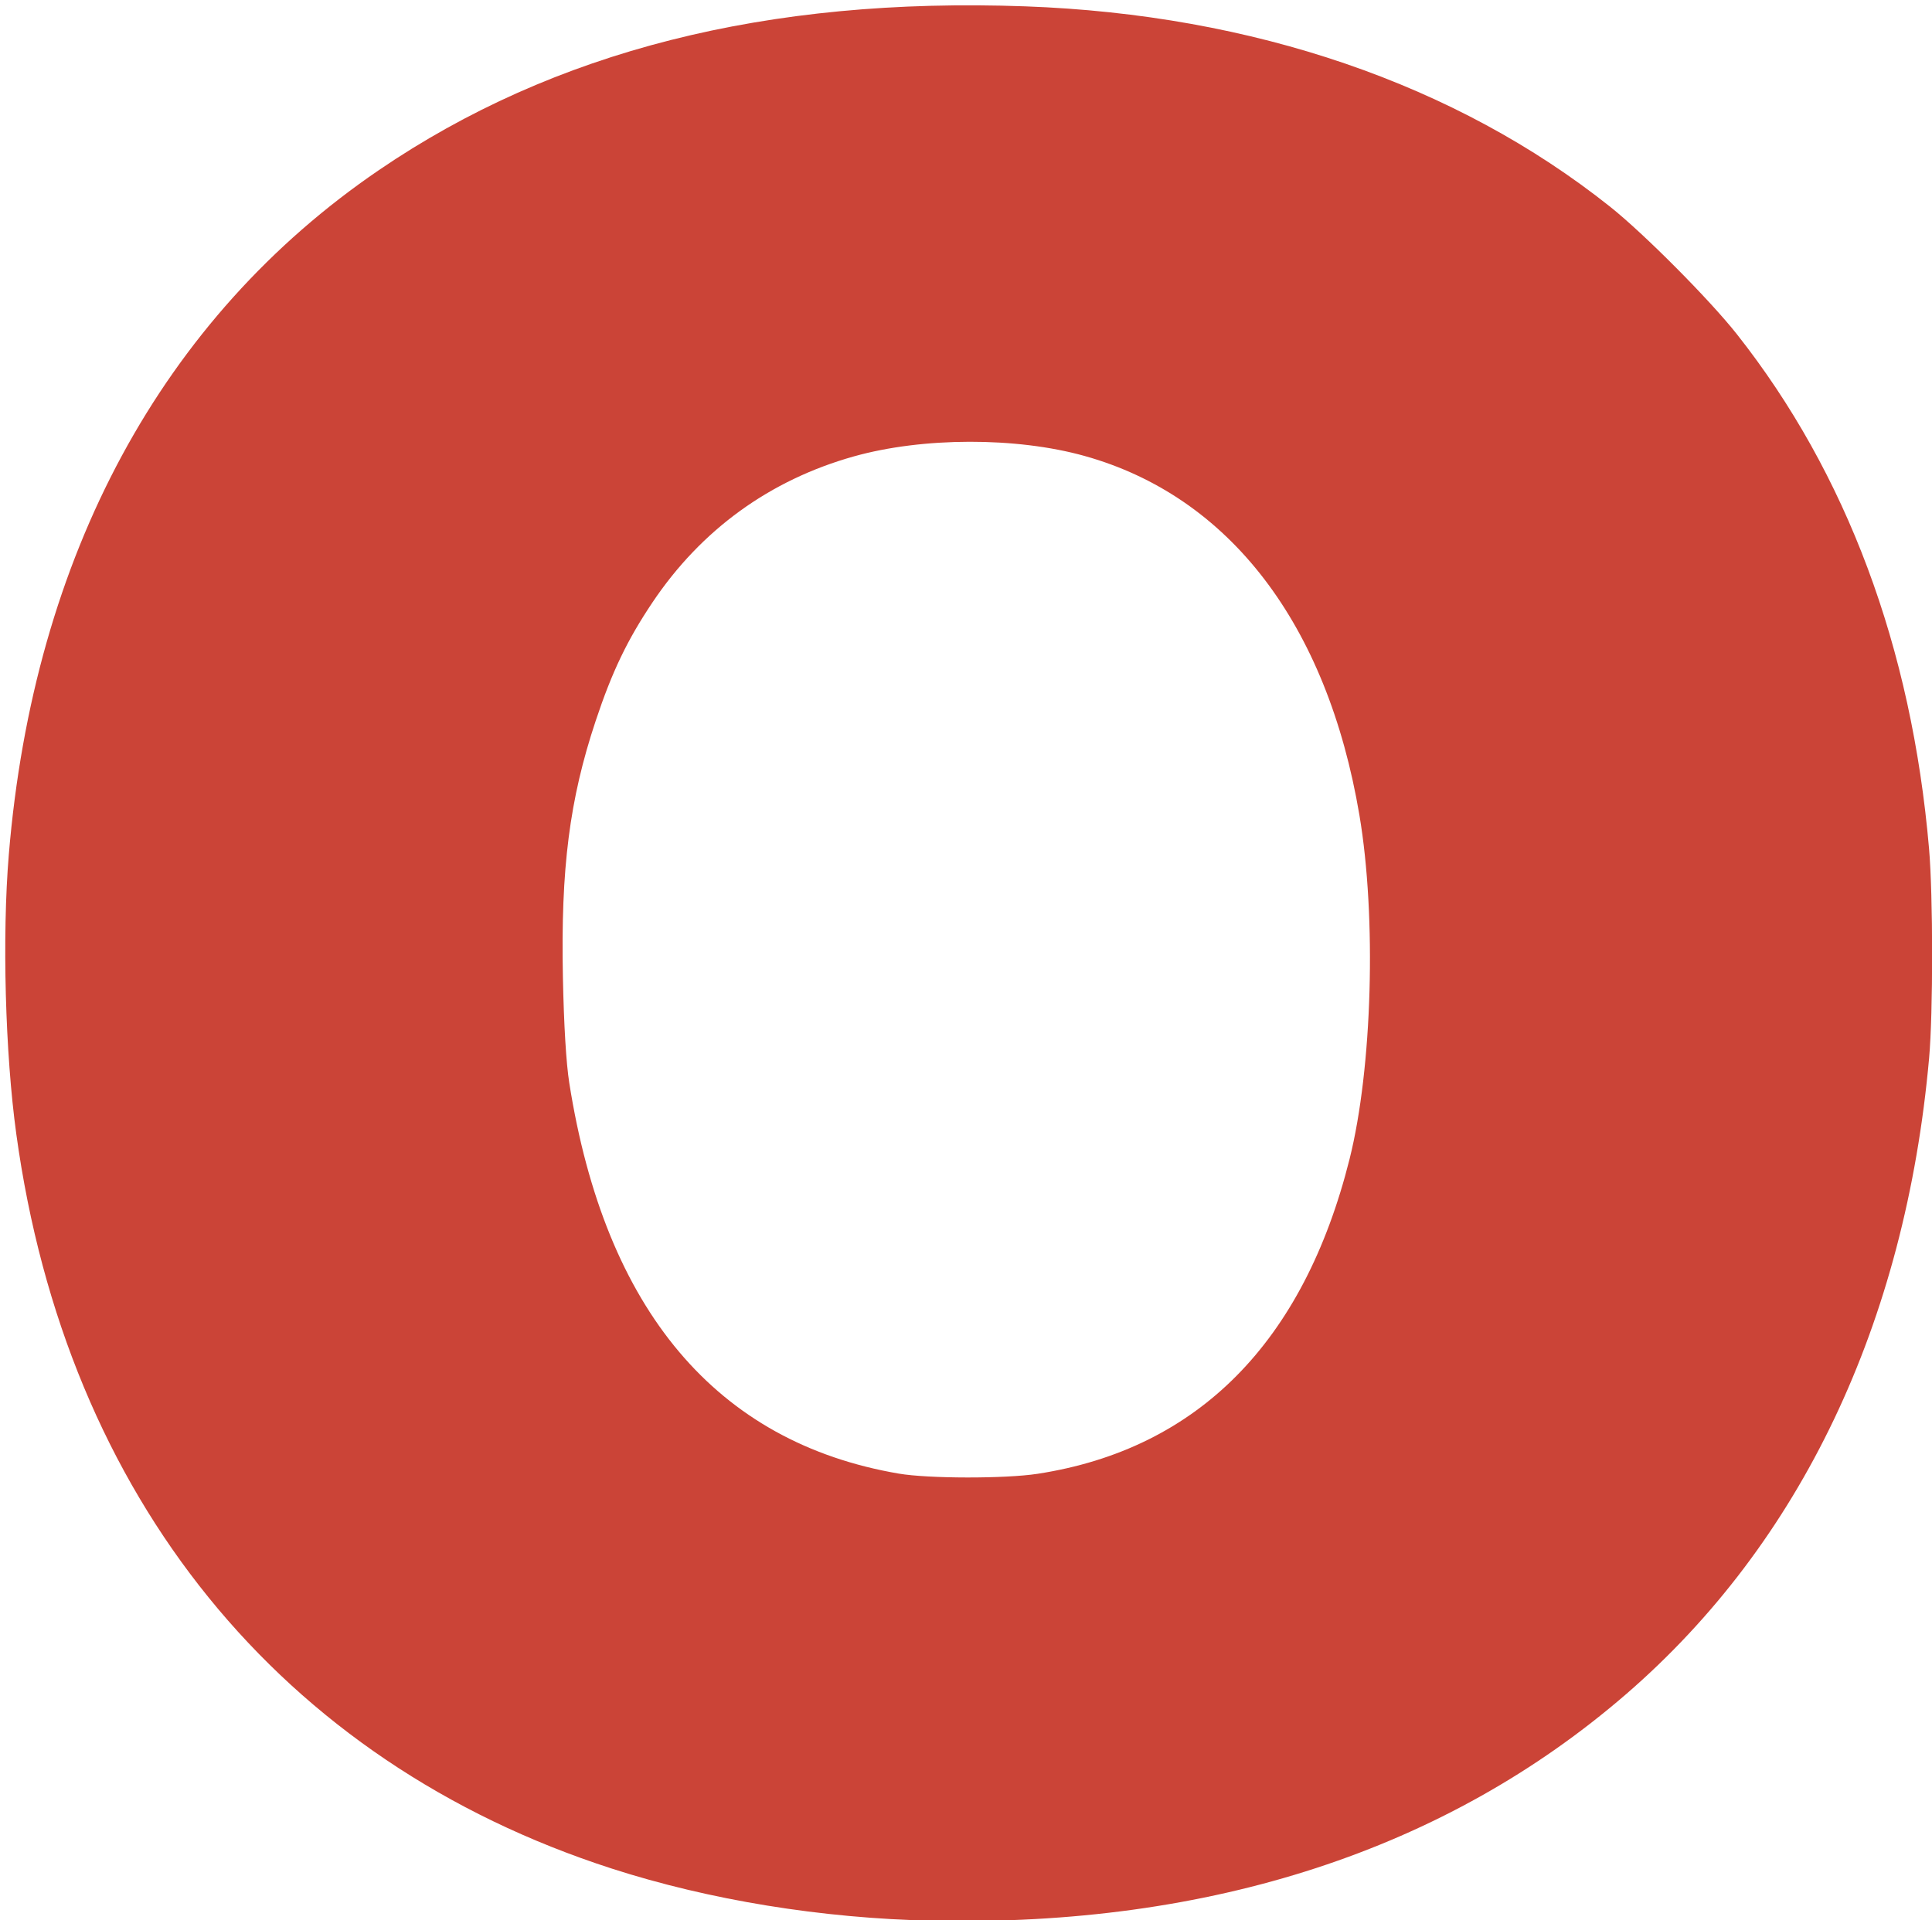
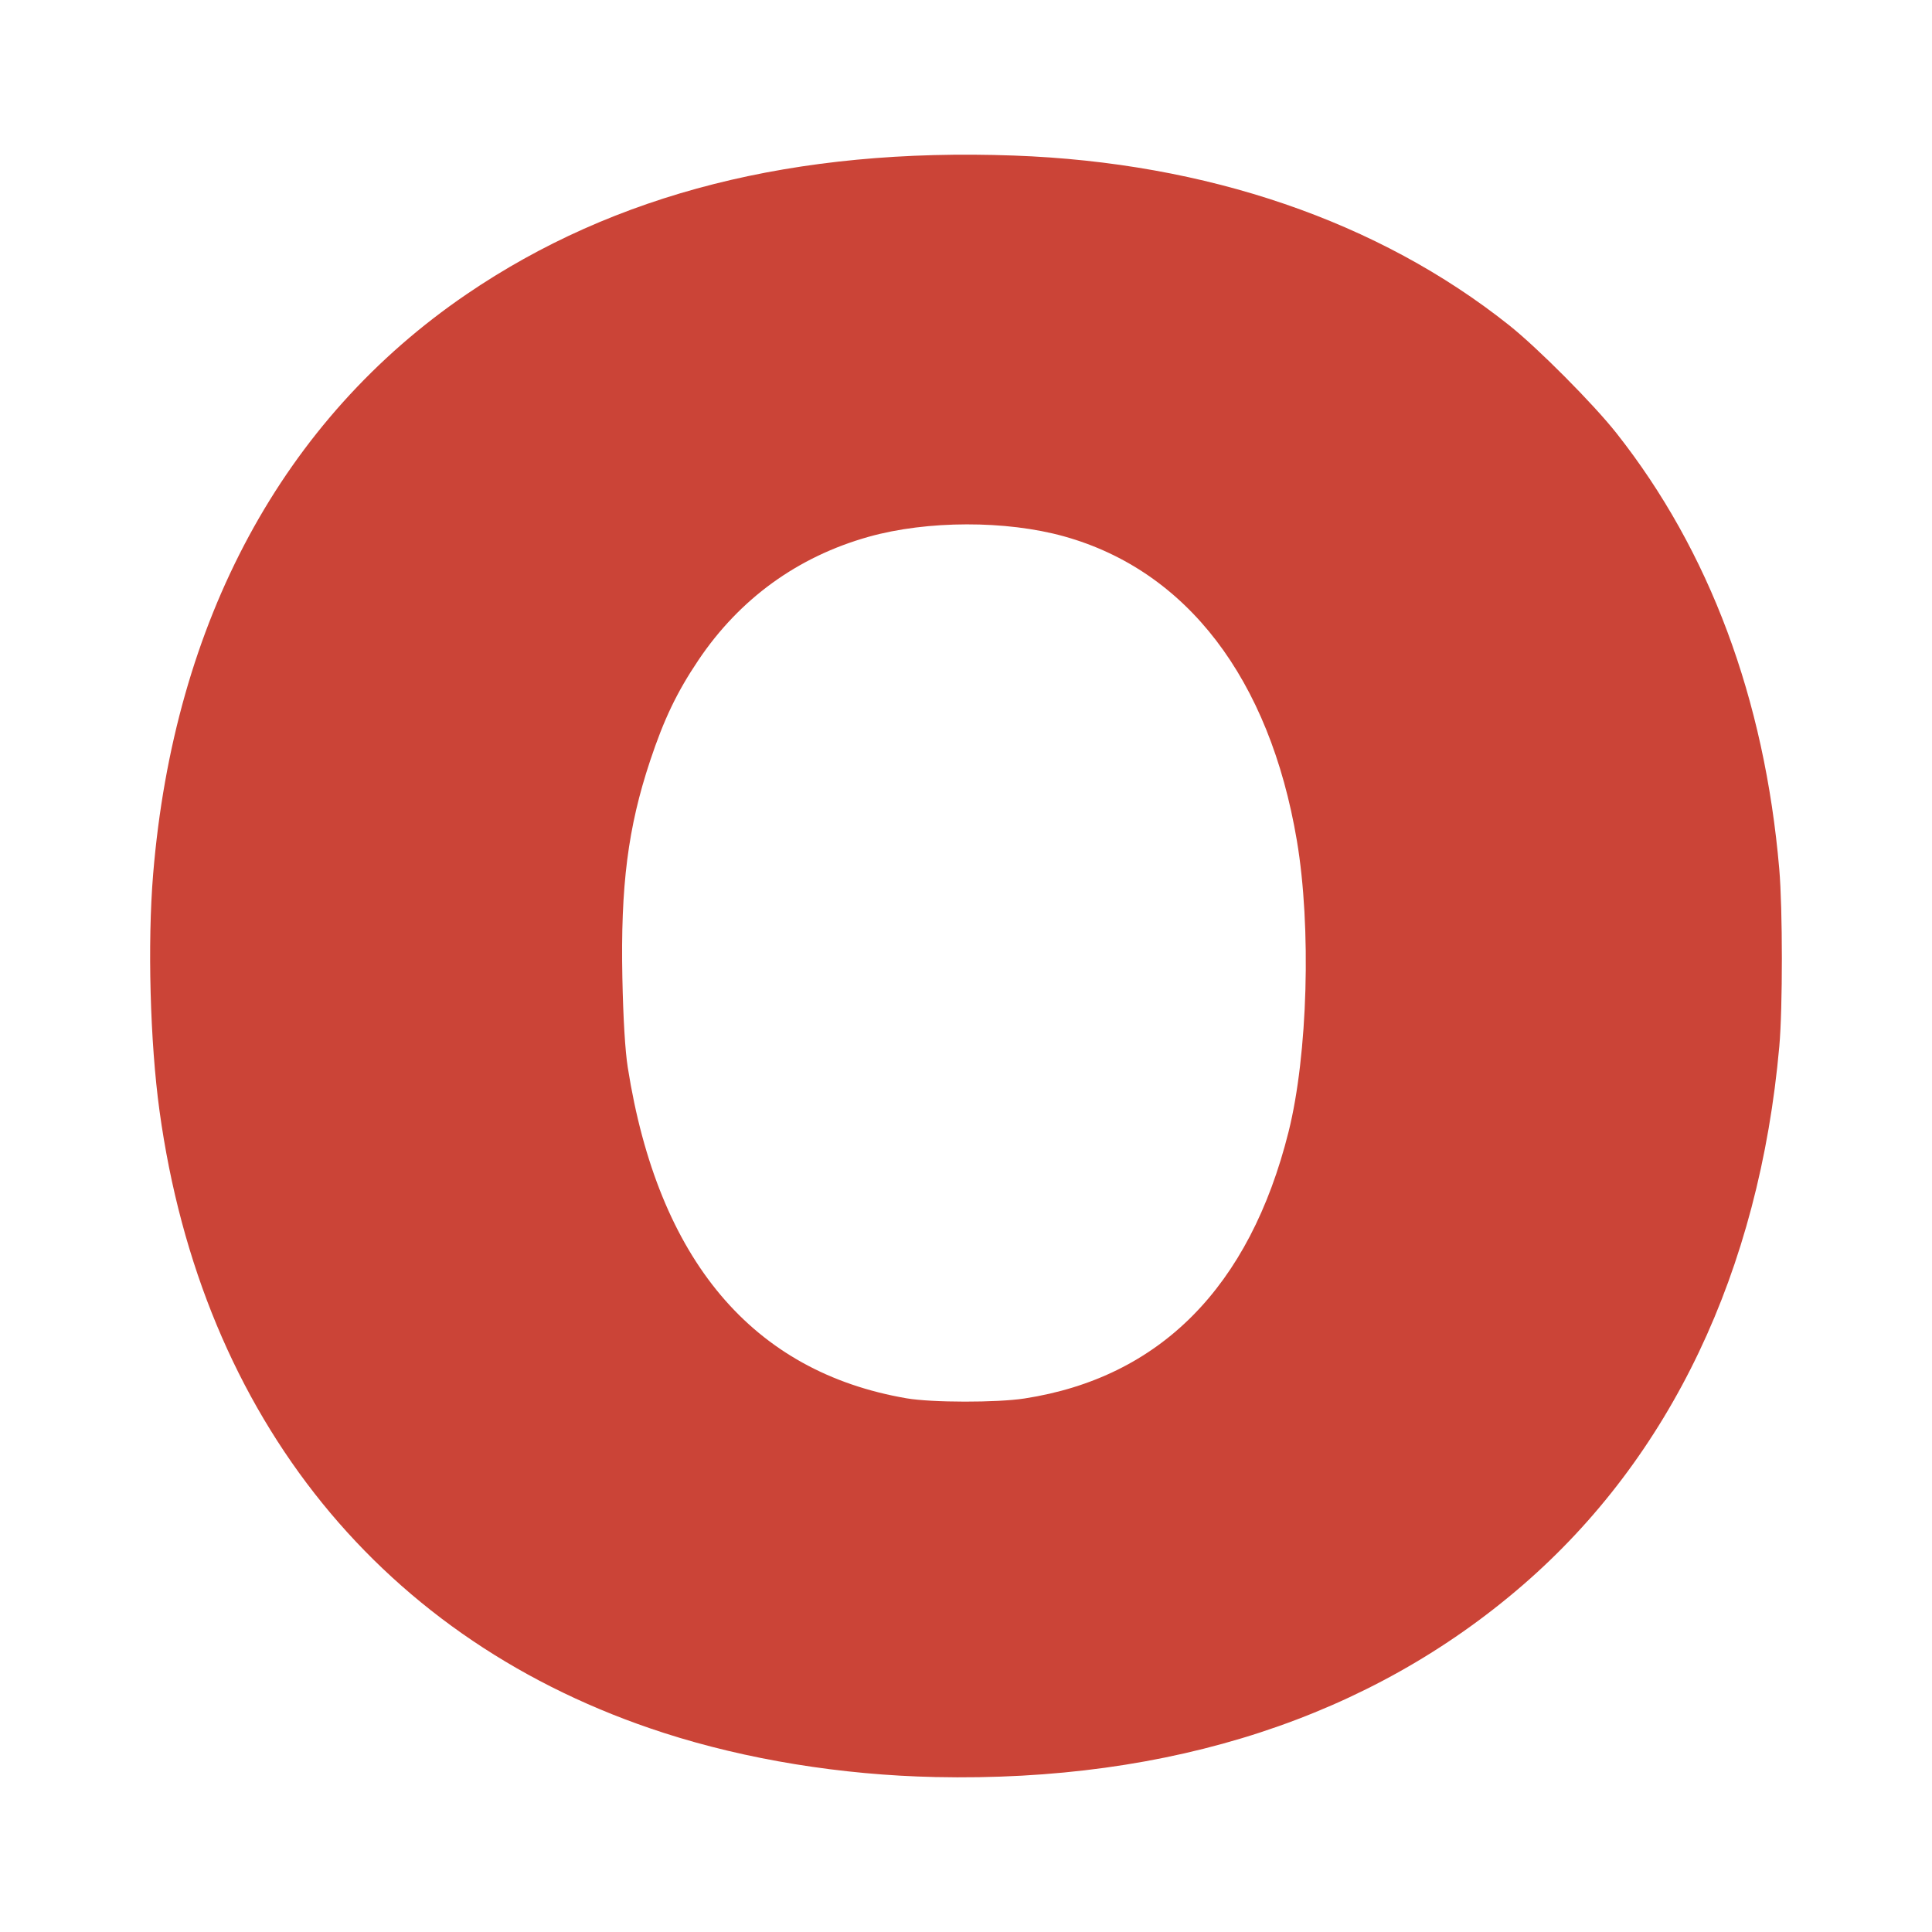
- <svg xmlns="http://www.w3.org/2000/svg" id="svg64" version="1.1" width="660" height="656">
+ <svg xmlns="http://www.w3.org/2000/svg" id="svg64" version="1.1" width="200" height="200">
  <defs id="defs68" />
-   <path style="fill:#cb4437;fill-opacity:1" d="M 318.5,656.285 C 280.665,655.473 242.357,649.242 209,638.473 95.866,601.952 22.635,511.606 5.57,387.5 1.766,359.838 0.696,319.918 3.01,292 11.476,189.851 55.443,108.542 129.5,58.08 189.173,17.419 262.023,-1.032 350.25,2.169 428.122,4.994 497.303,28.696 550,70.604 c 11.565,9.197 34.027,31.785 43.342,43.584 37.488,47.485 59.728,107.042 65.653,175.811 1.387,16.101 1.398,56.068 0.02,71.5 -8.098,90.663 -43.869,165.778 -103.514,217.371 -61.495,53.193 -141.897,79.455 -237,77.414 z m 36,-152.711 C 409.206,495.129 445.349,458.641 461.035,396.022 468.81,364.987 470.285,313.37 464.394,278.5 453.365,213.212 420.01,169.622 370.5,155.793 c -23.33,-6.516 -55.259,-6.455 -78.8,0.151 -28.692,8.051 -52.117,25.029 -68.774,49.844 -8.647,12.883 -13.843,23.719 -19.439,40.539 -8.942,26.878 -11.949,50.436 -11.19,87.672 0.333,16.306 1.116,29.286 2.172,36 12.226,77.691 50.289,122.85 112.531,133.51 10.167,1.741 36.408,1.777 47.5,0.064 z" id="path74" />
+   <path style="fill:#cb4437;fill-opacity:1" d="M 96.813,183.959 C 87.104,183.751 77.274,182.152 68.714,179.388 39.682,170.016 20.89,146.832 16.511,114.985 15.535,107.887 15.26,97.642 15.854,90.478 18.026,64.265 29.309,43.4 48.313,30.451 63.626,20.017 82.32,15.282 104.961,16.103 c 19.983,0.725 37.736,6.807 51.259,17.562 2.968,2.36 8.732,8.157 11.122,11.184 9.62,12.185 15.327,27.468 16.847,45.116 0.356,4.132 0.359,14.388 0.005,18.348 -2.078,23.265 -11.257,42.541 -26.563,55.781 -15.78,13.65 -36.413,20.389 -60.818,19.866 z m 9.238,-39.188 c 14.038,-2.167 23.313,-11.531 27.338,-27.599 1.995,-7.964 2.374,-21.21 0.862,-30.158 C 131.421,70.26 122.862,59.074 110.157,55.526 104.17,53.854 95.977,53.869 89.936,55.564 82.573,57.63 76.562,61.987 72.287,68.355 c -2.219,3.306 -3.552,6.087 -4.988,10.403 -2.295,6.897 -3.066,12.943 -2.871,22.498 0.085,4.184 0.286,7.515 0.557,9.238 3.137,19.937 12.905,31.525 28.877,34.261 2.609,0.447 9.343,0.456 12.189,0.016 z" id="path74" />
</svg>
